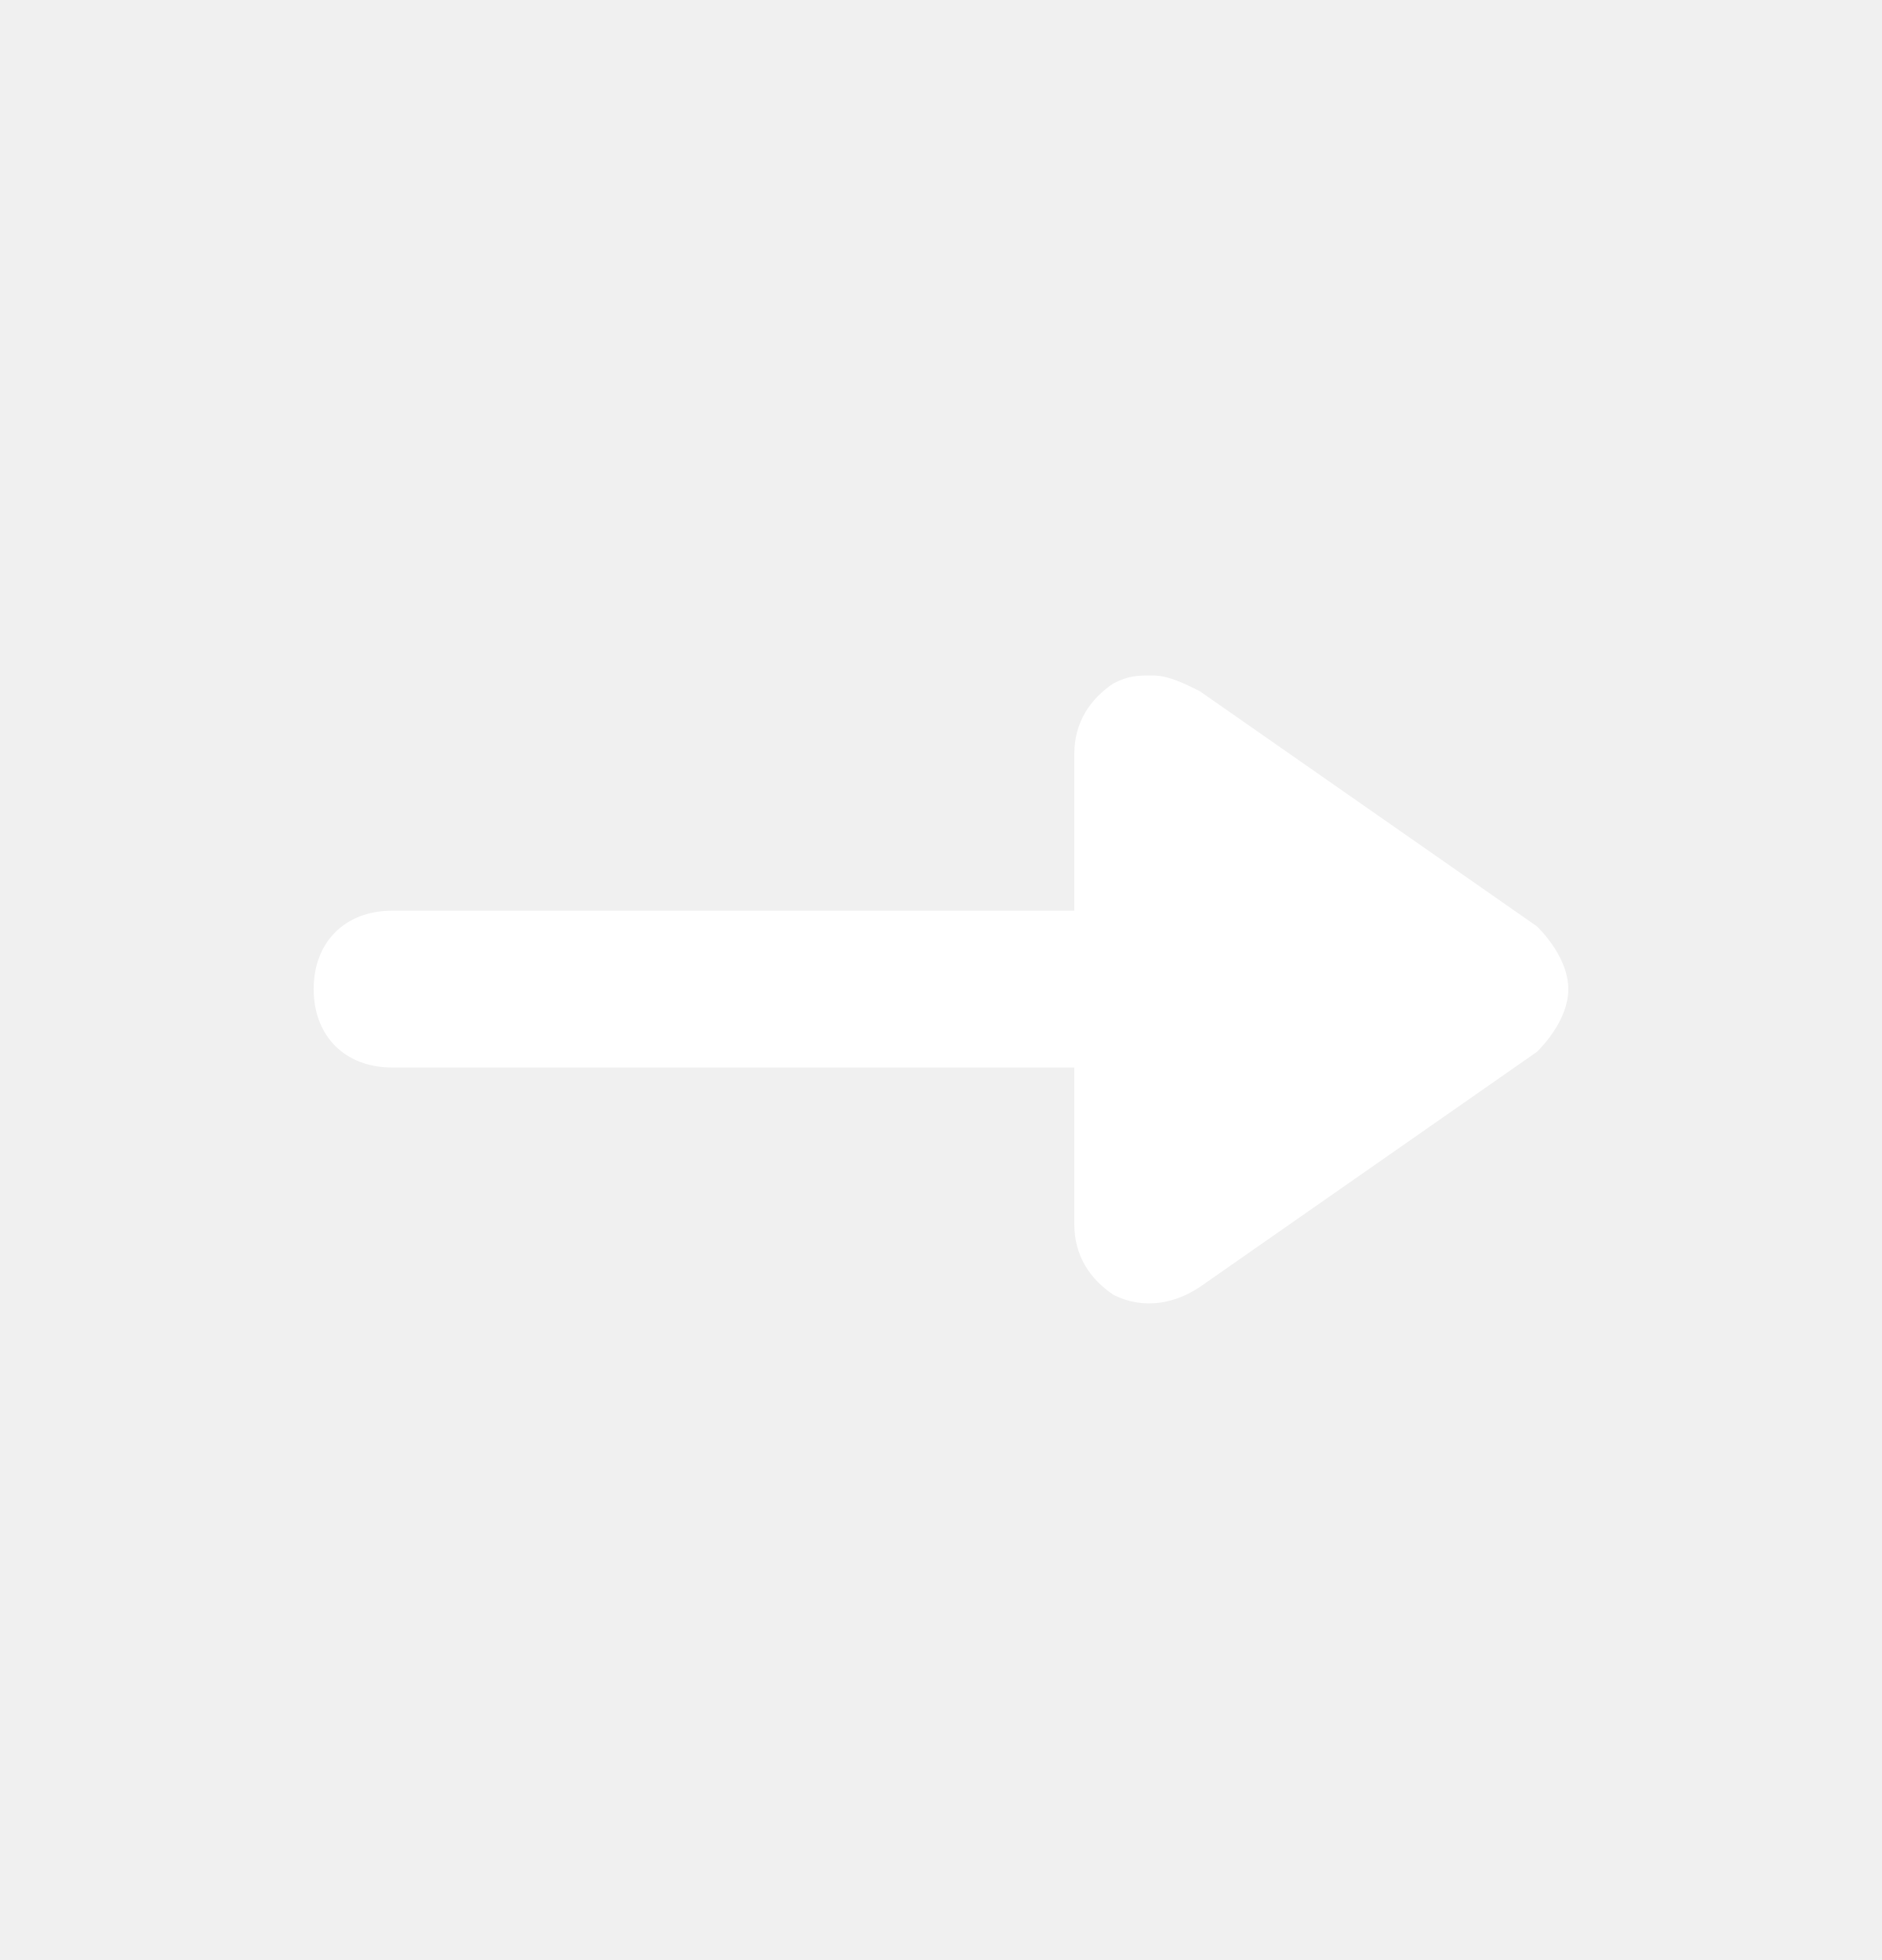
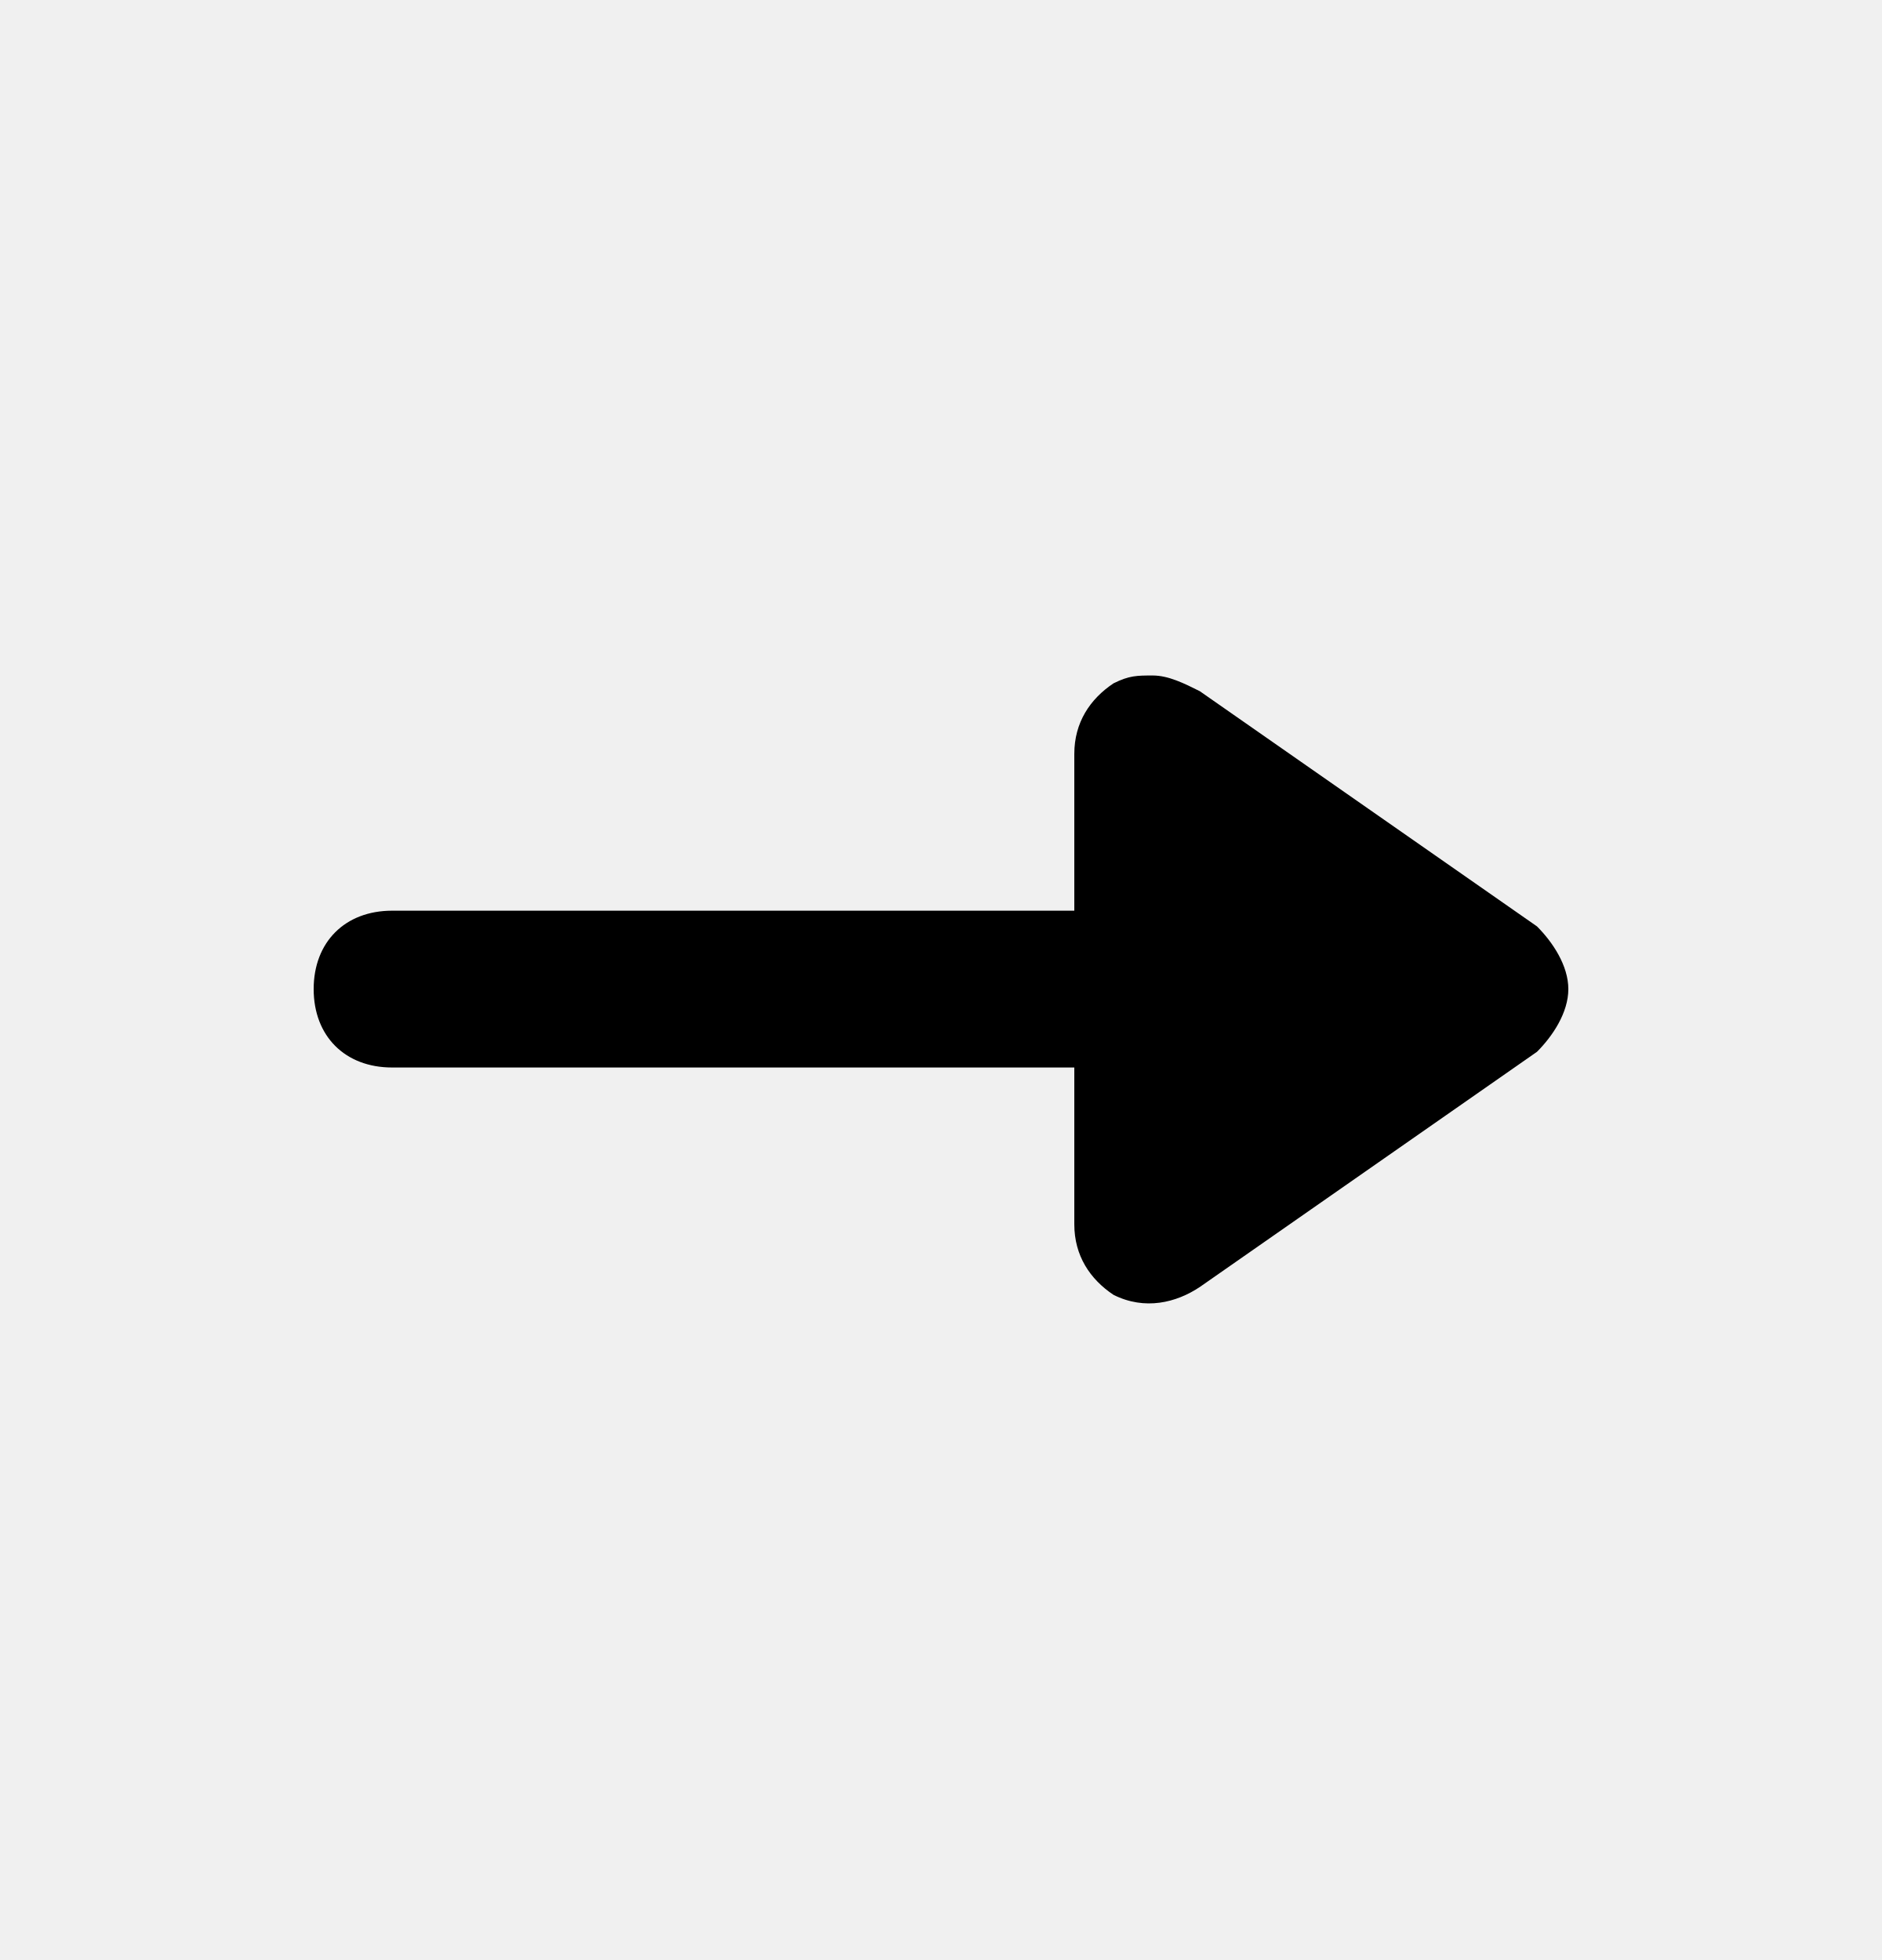
- <svg xmlns="http://www.w3.org/2000/svg" width="24" height="25" viewBox="0 0 24 25" fill="none">
-   <path d="M5 13.616L13.7 13.616V15.616C13.7 16.016 13.9 16.316 14.2 16.516C14.6 16.716 15 16.616 15.3 16.416L19.6 13.416C19.8 13.216 20 12.916 20 12.616C20 12.316 19.8 12.016 19.6 11.816L15.3 8.816C15.1 8.716 14.9 8.616 14.7 8.616C14.5 8.616 14.4 8.616 14.2 8.716C13.9 8.916 13.7 9.216 13.7 9.616V11.616L5 11.616C4.4 11.616 4 12.016 4 12.616C4 13.216 4.4 13.616 5 13.616Z" fill="white" />
+ <svg xmlns="http://www.w3.org/2000/svg" width="24" height="25" viewBox="0 0 24 25">
+   <path d="M5 13.616L13.7 13.616V15.616C13.7 16.016 13.9 16.316 14.2 16.516C14.6 16.716 15 16.616 15.3 16.416L19.6 13.416C19.8 13.216 20 12.916 20 12.616C20 12.316 19.8 12.016 19.6 11.816L15.3 8.816C15.1 8.716 14.9 8.616 14.7 8.616C14.5 8.616 14.4 8.616 14.2 8.716C13.9 8.916 13.7 9.216 13.7 9.616V11.616L5 11.616C4.4 11.616 4 12.016 4 12.616C4 13.216 4.4 13.616 5 13.616Z" />
</svg>
